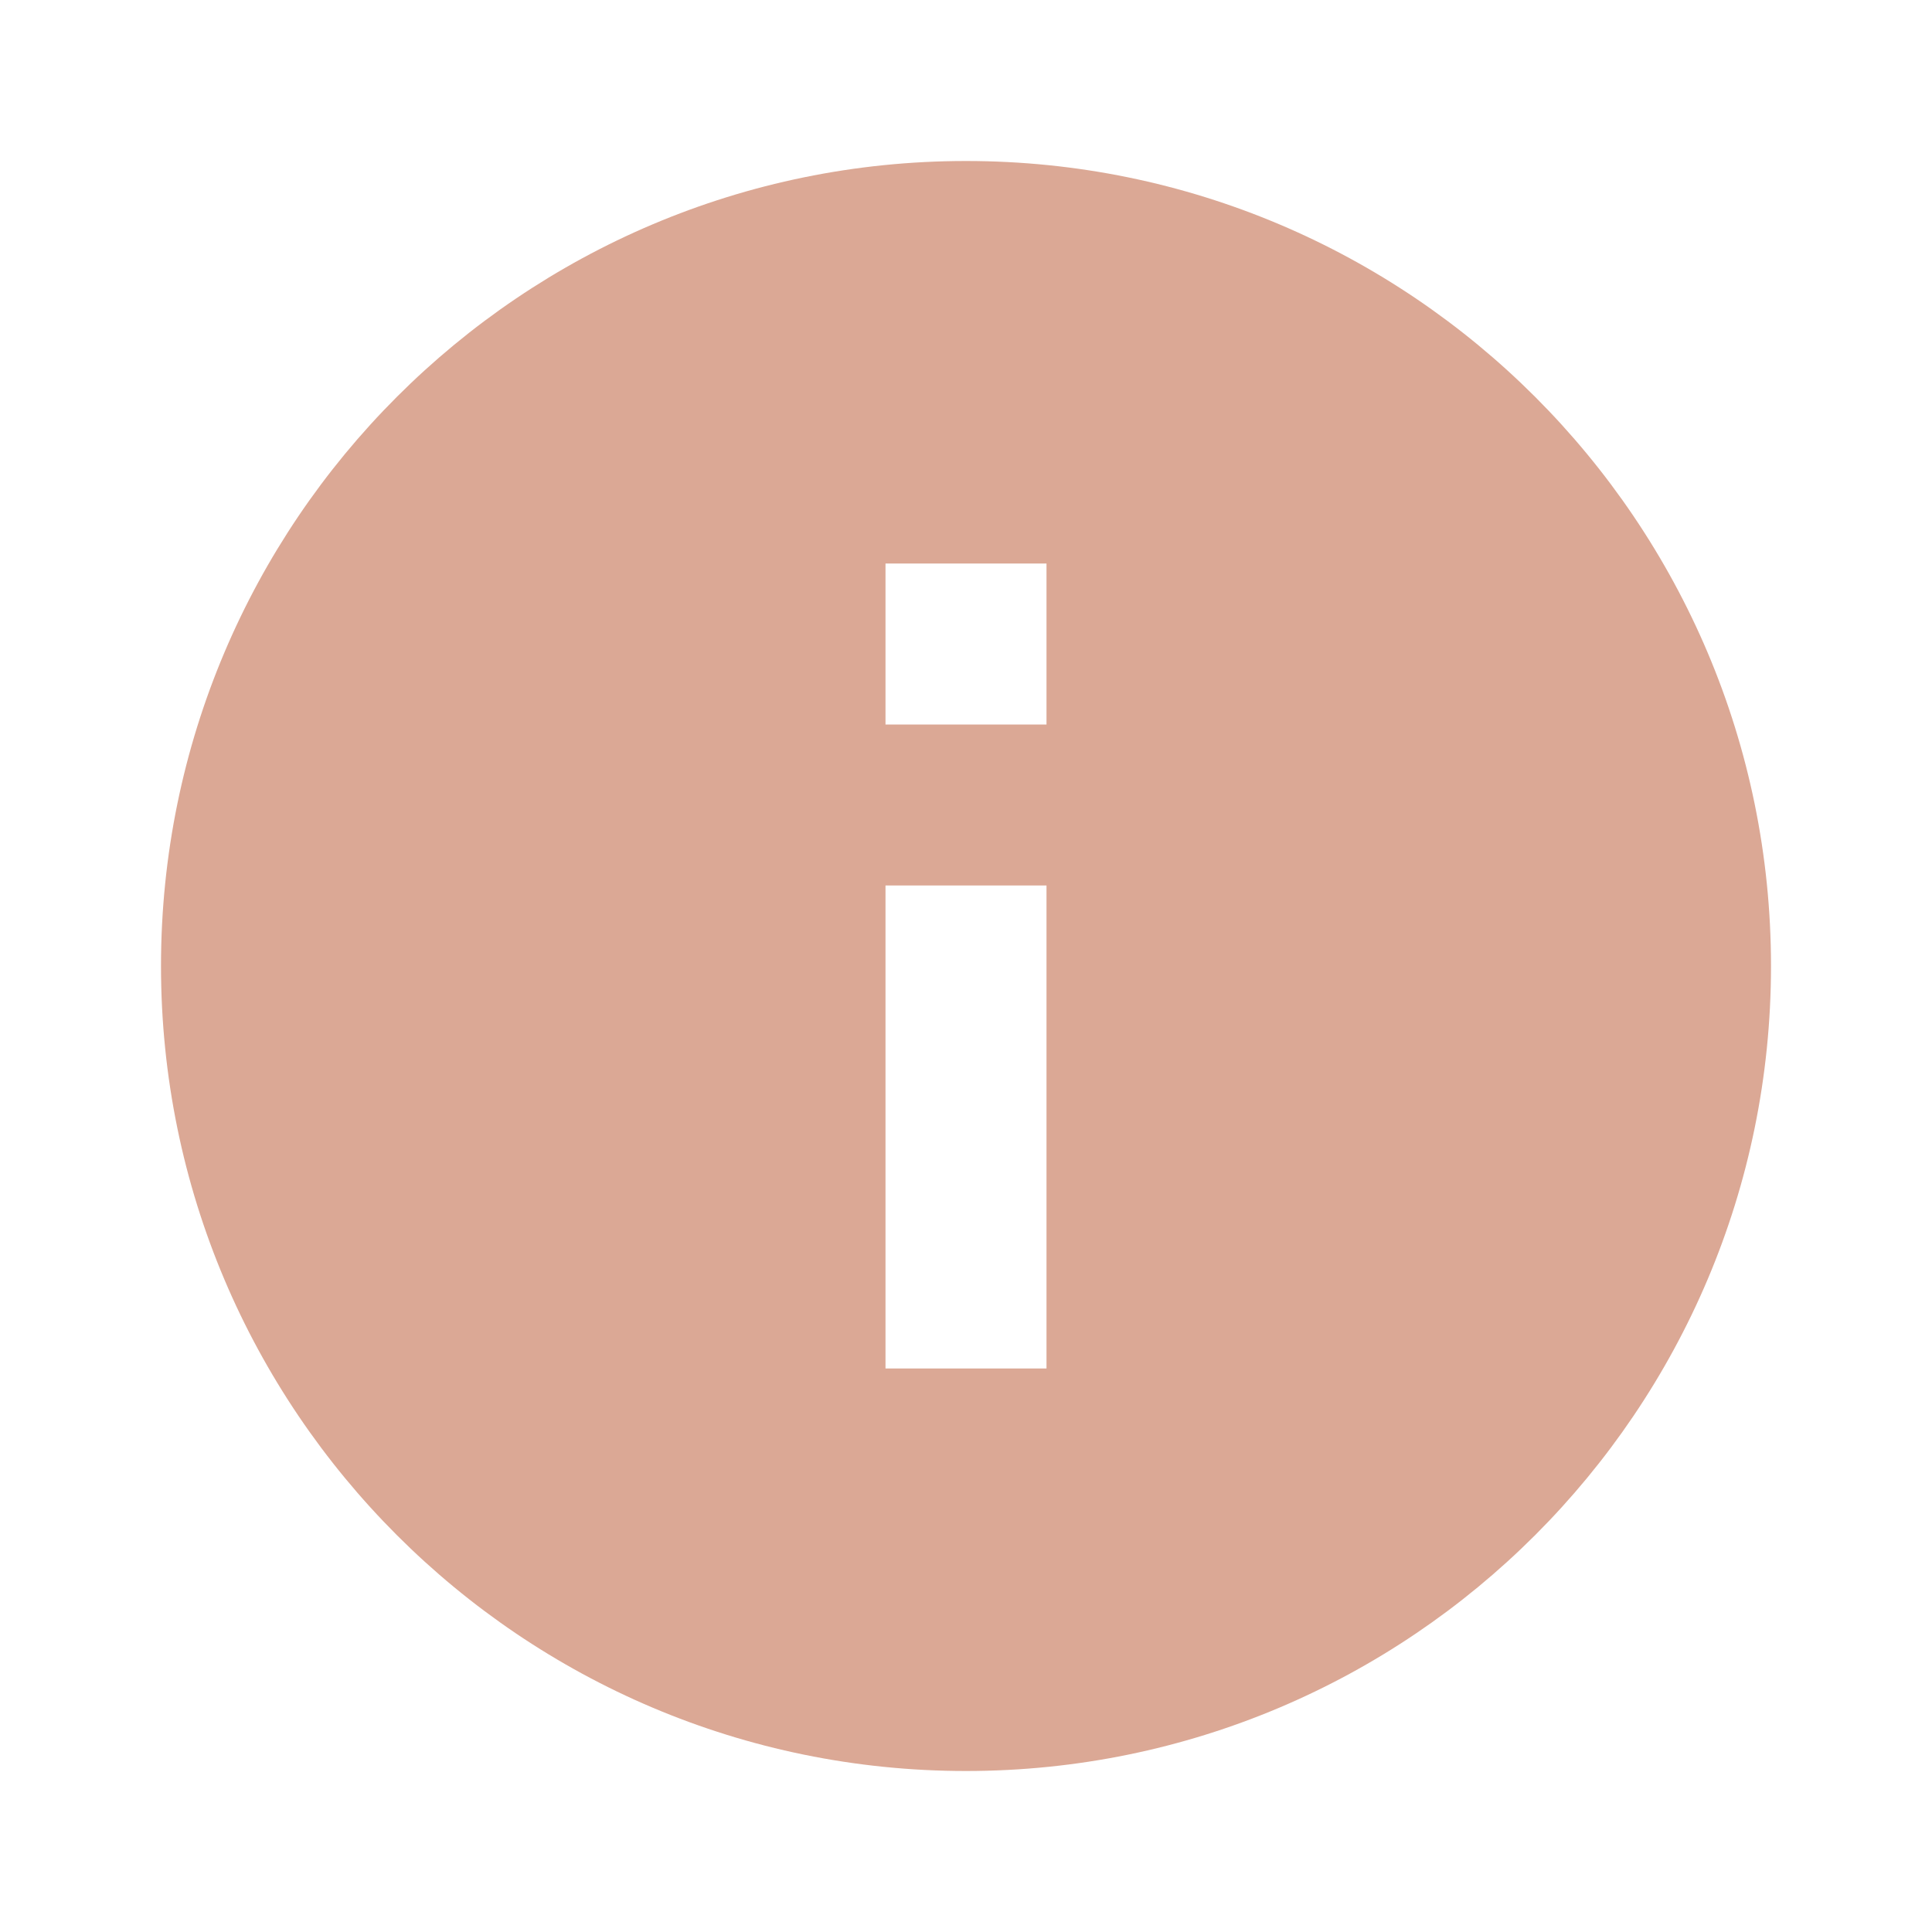
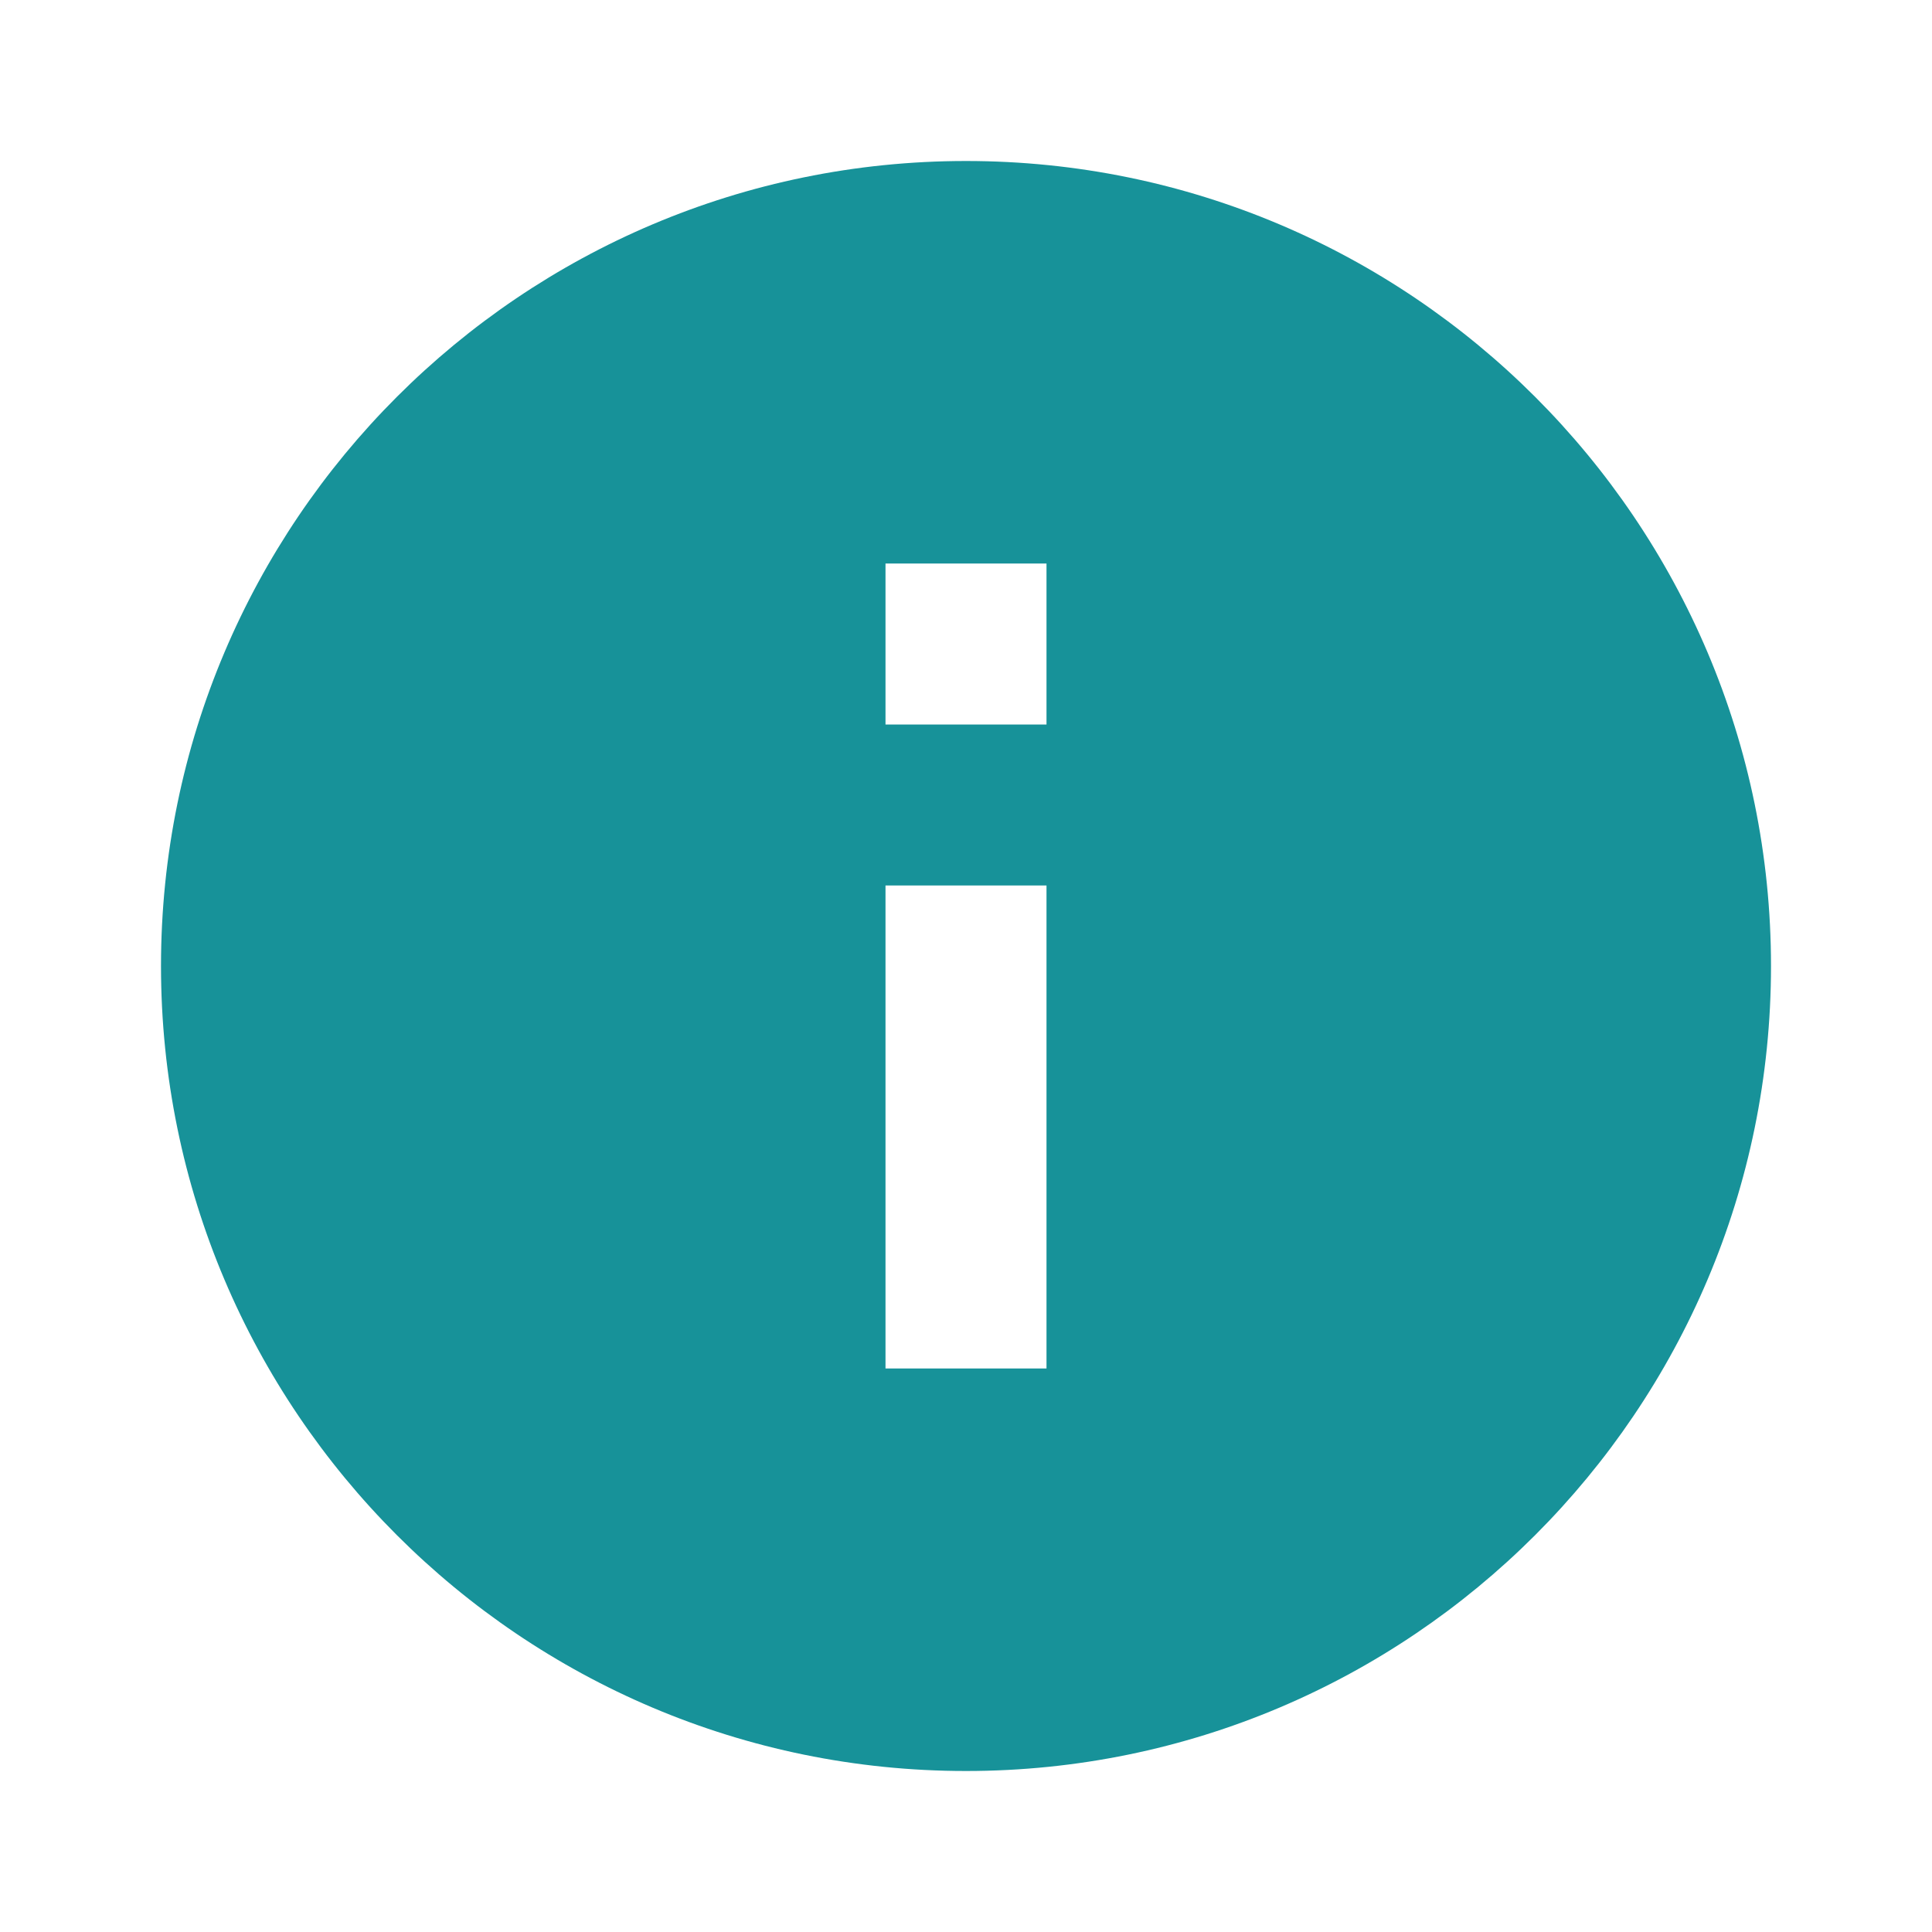
- <svg xmlns="http://www.w3.org/2000/svg" width="24" height="24" fill="#DBA895" viewBox="0 0 24 24">
+ <svg xmlns="http://www.w3.org/2000/svg" width="24" height="24" fill="#179299" viewBox="0 0 24 24">
  <path fill="none" d="M0 0h24v24H0z" />
  <path d="M12 2C6.48 2 2 6.48 2 12s4.48 10 10 10 10-4.48 10-10S17.52 2 12 2zm1 15h-2v-6h2v6zm0-8h-2V7h2v2z" />
</svg>
